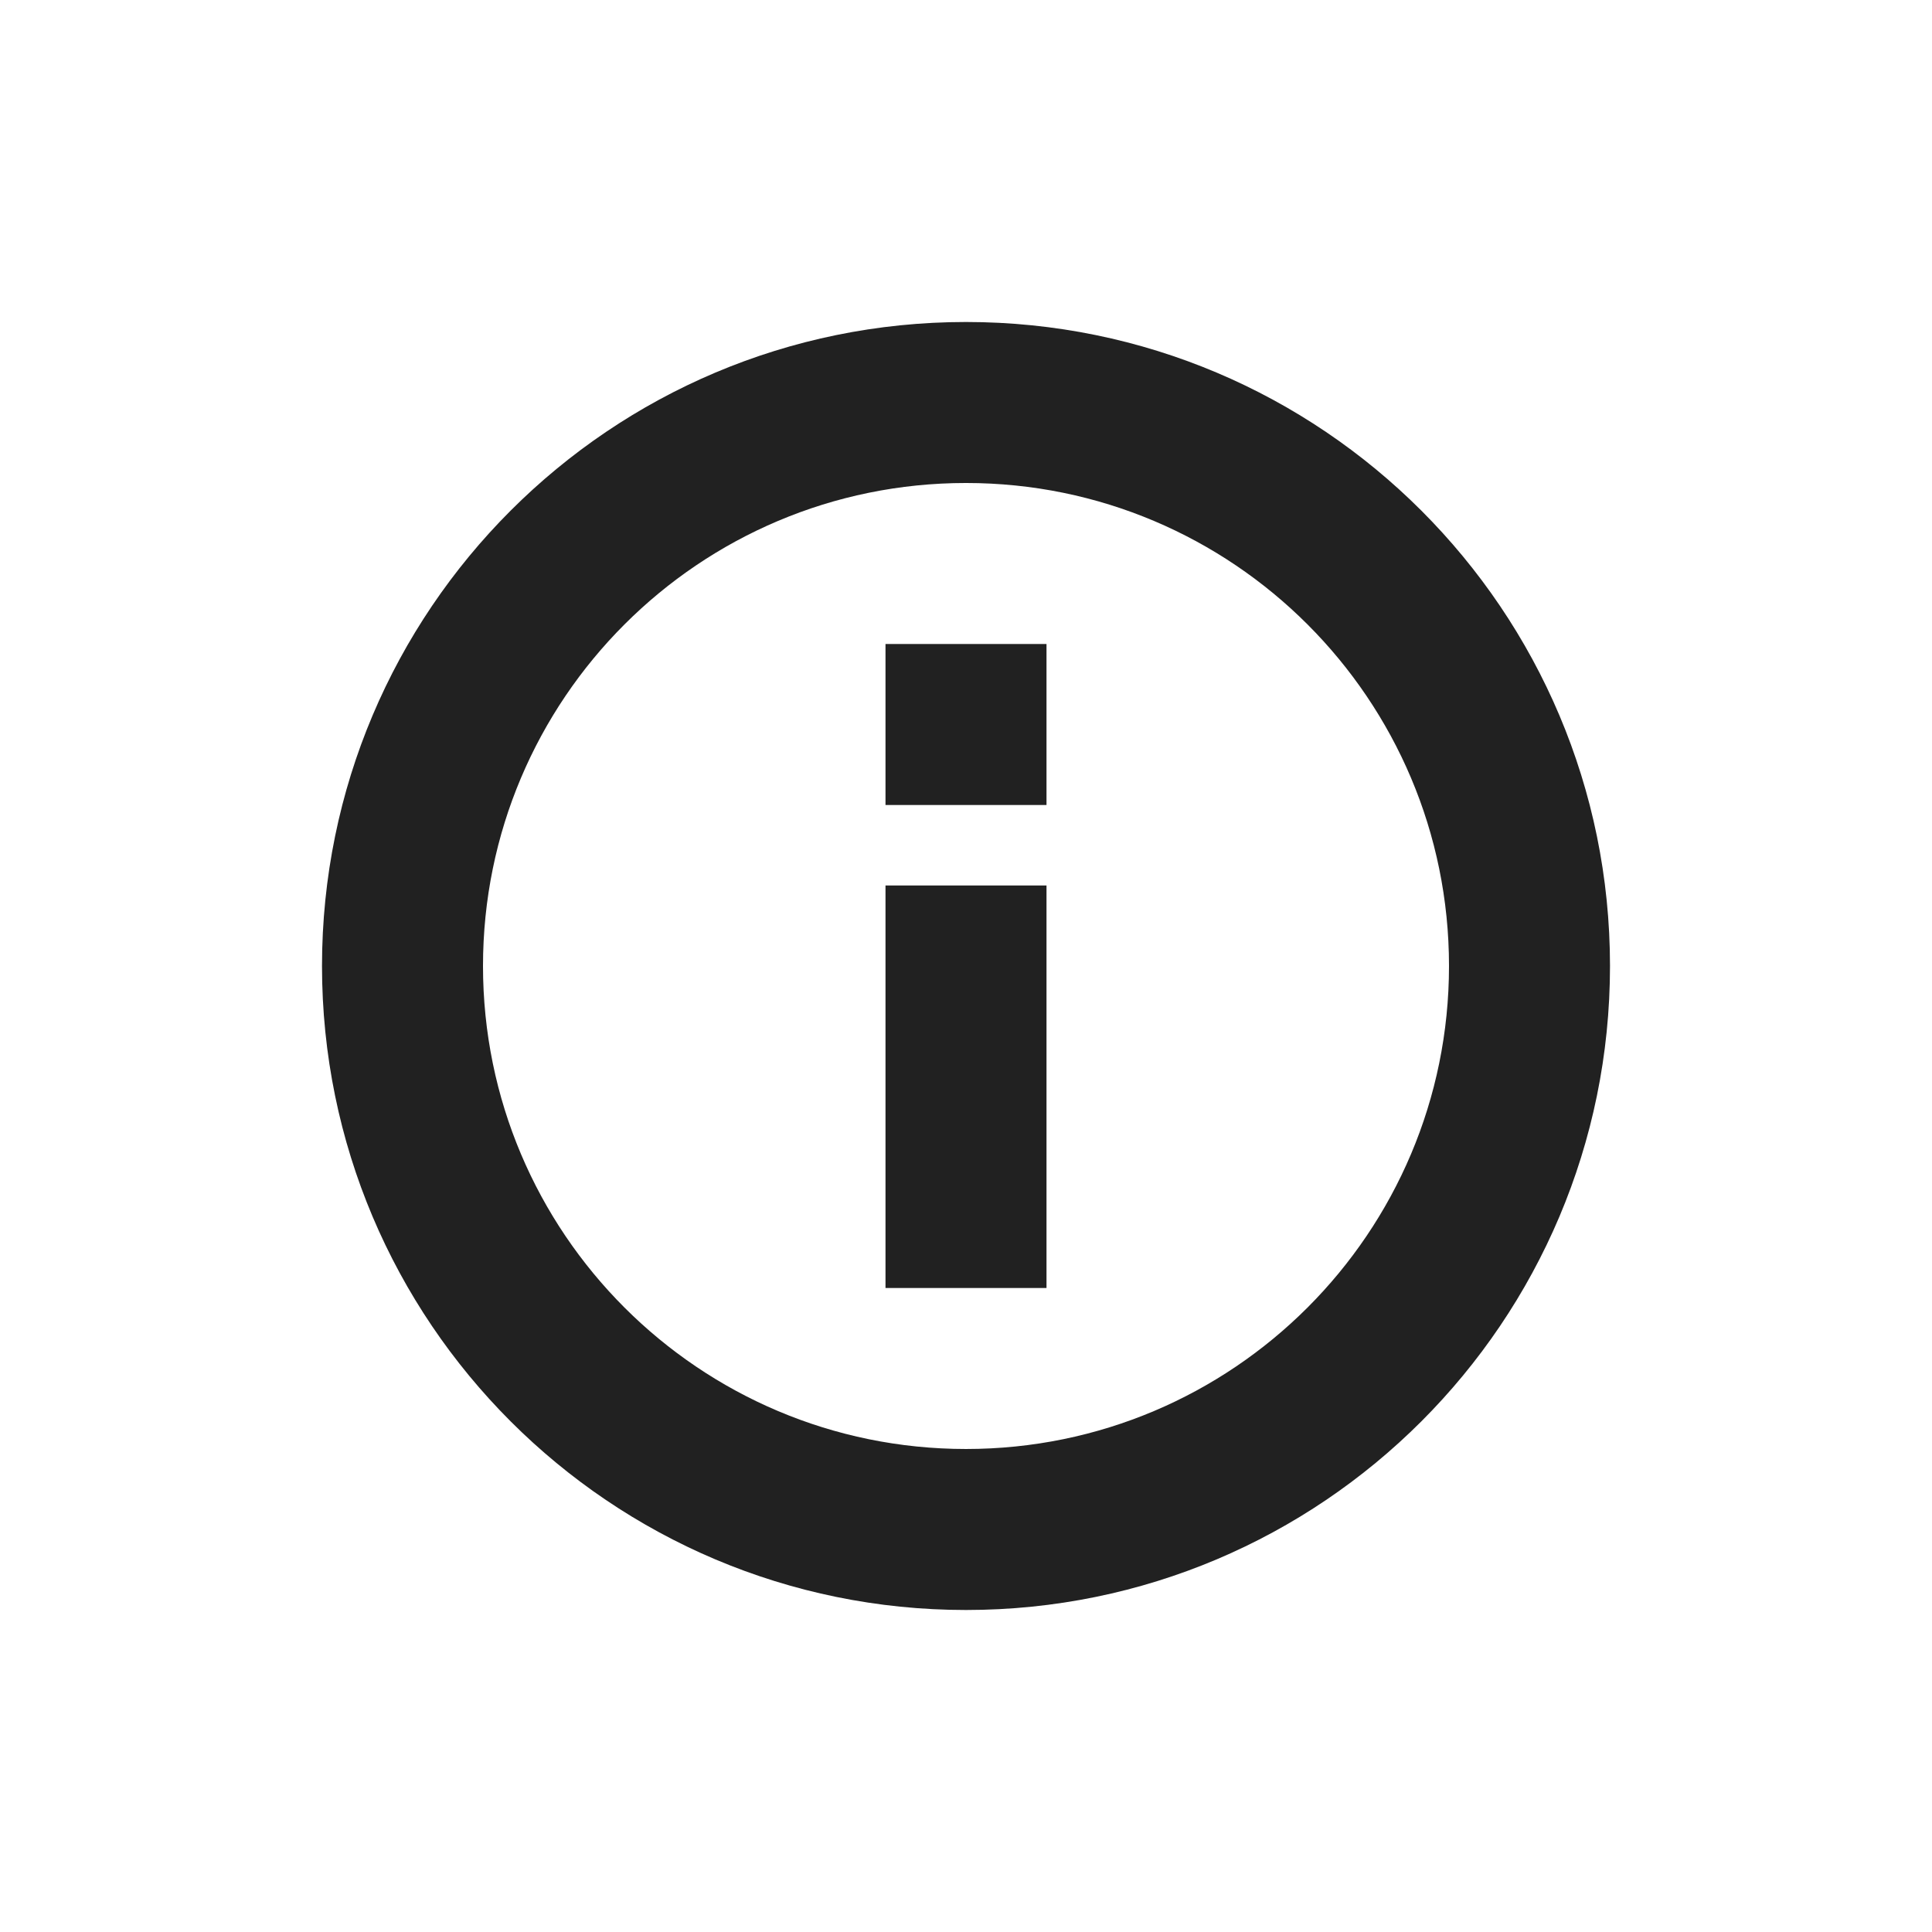
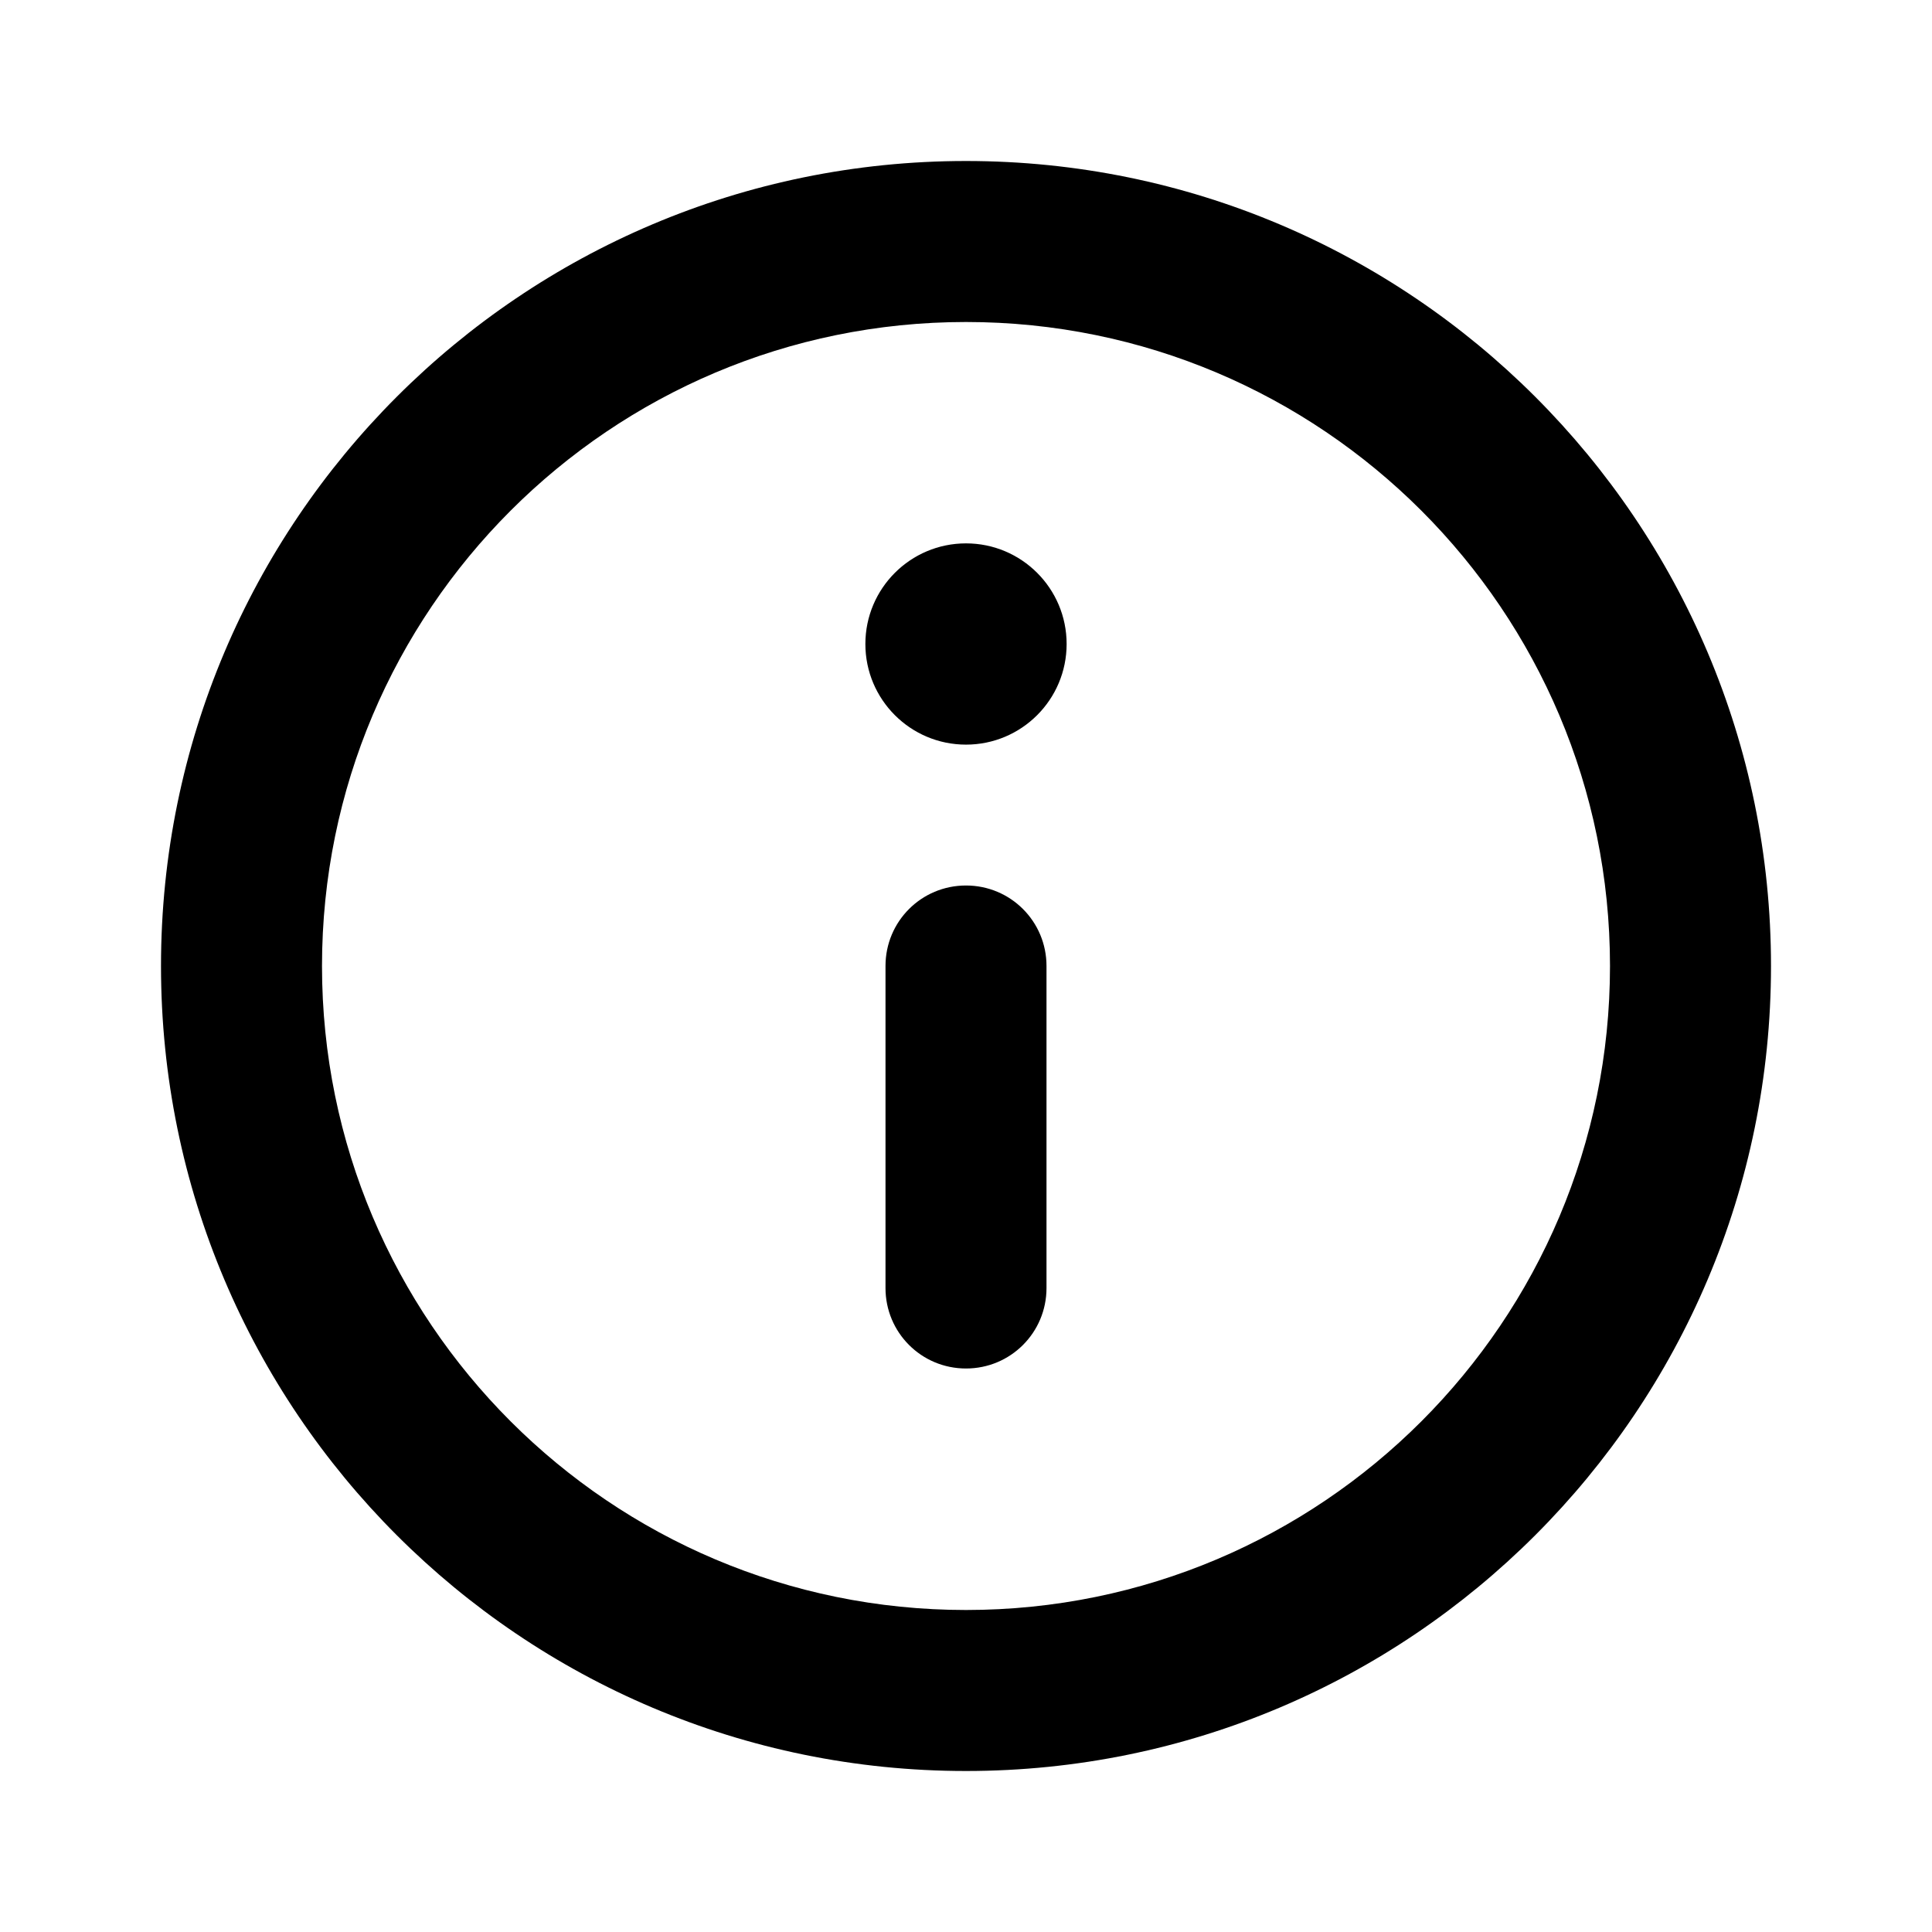
<svg xmlns="http://www.w3.org/2000/svg" width="24" height="24" id="svg4682" version="1.1">
-   <defs id="defs4684" />
+   <defs id="defs1061" />
  <g id="layer1" transform="translate(0,-1028.362)">
-     <path style="color:#000000;display:inline;overflow:visible;visibility:visible;opacity:1;fill:#212121;fill-opacity:1;fill-rule:nonzero;stroke:none;stroke-width:10;stroke-linecap:round;stroke-linejoin:round;stroke-miterlimit:4;stroke-dasharray:none;stroke-dashoffset:0;stroke-opacity:1;marker:none;enable-background:accumulate" d="m 12,1032.362 c -4.418,0 -8,3.582 -8,8 0,4.418 3.582,8 8,8 4.418,0 8,-3.582 8,-8 0,-4.418 -3.582,-8 -8,-8 z m 0,2 c 3.314,0 6,2.686 6,6 0,3.314 -2.686,6 -6,6 -3.314,0 -6,-2.686 -6,-6 0,-3.314 2.686,-6 6,-6 z m -1,2 0,2 2,0 0,-2 z m 0,3 0,5 2,0 0,-5 z" id="path7485-0" />
+     <path id="path852" style="fill:#000000;fill-opacity:1;stroke:none;stroke-width:1;stroke-linecap:round;stroke-linejoin:round;stroke-miterlimit:4;stroke-dasharray:none;stroke-dashoffset:0;stroke-opacity:1;paint-order:markers fill stroke" d="M 12 2 C 6.477 2 2 6.477 2 12 C 2 17.523 6.477 22 12 22 C 17.523 22 22 17.523 22 12 C 22 6.477 17.523 2 12 2 z M 12 4 C 16.418 4 20 7.582 20 12 C 20 16.418 16.418 20 12 20 C 7.582 20 4 16.418 4 12 C 4 7.582 7.582 4 12 4 z M 12 6.75 A 1.25 1.25 0 0 0 10.75 8 A 1.25 1.25 0 0 0 12 9.25 A 1.25 1.25 0 0 0 13.25 8 A 1.25 1.25 0 0 0 12 6.75 z M 12 11 C 11.446 11 11 11.446 11 12 L 11 16 C 11 16.554 11.446 17 12 17 C 12.554 17 13 16.554 13 16 L 13 12 C 13 11.446 12.554 11 12 11 z " transform="translate(0,1028.362)" />
  </g>
</svg>
